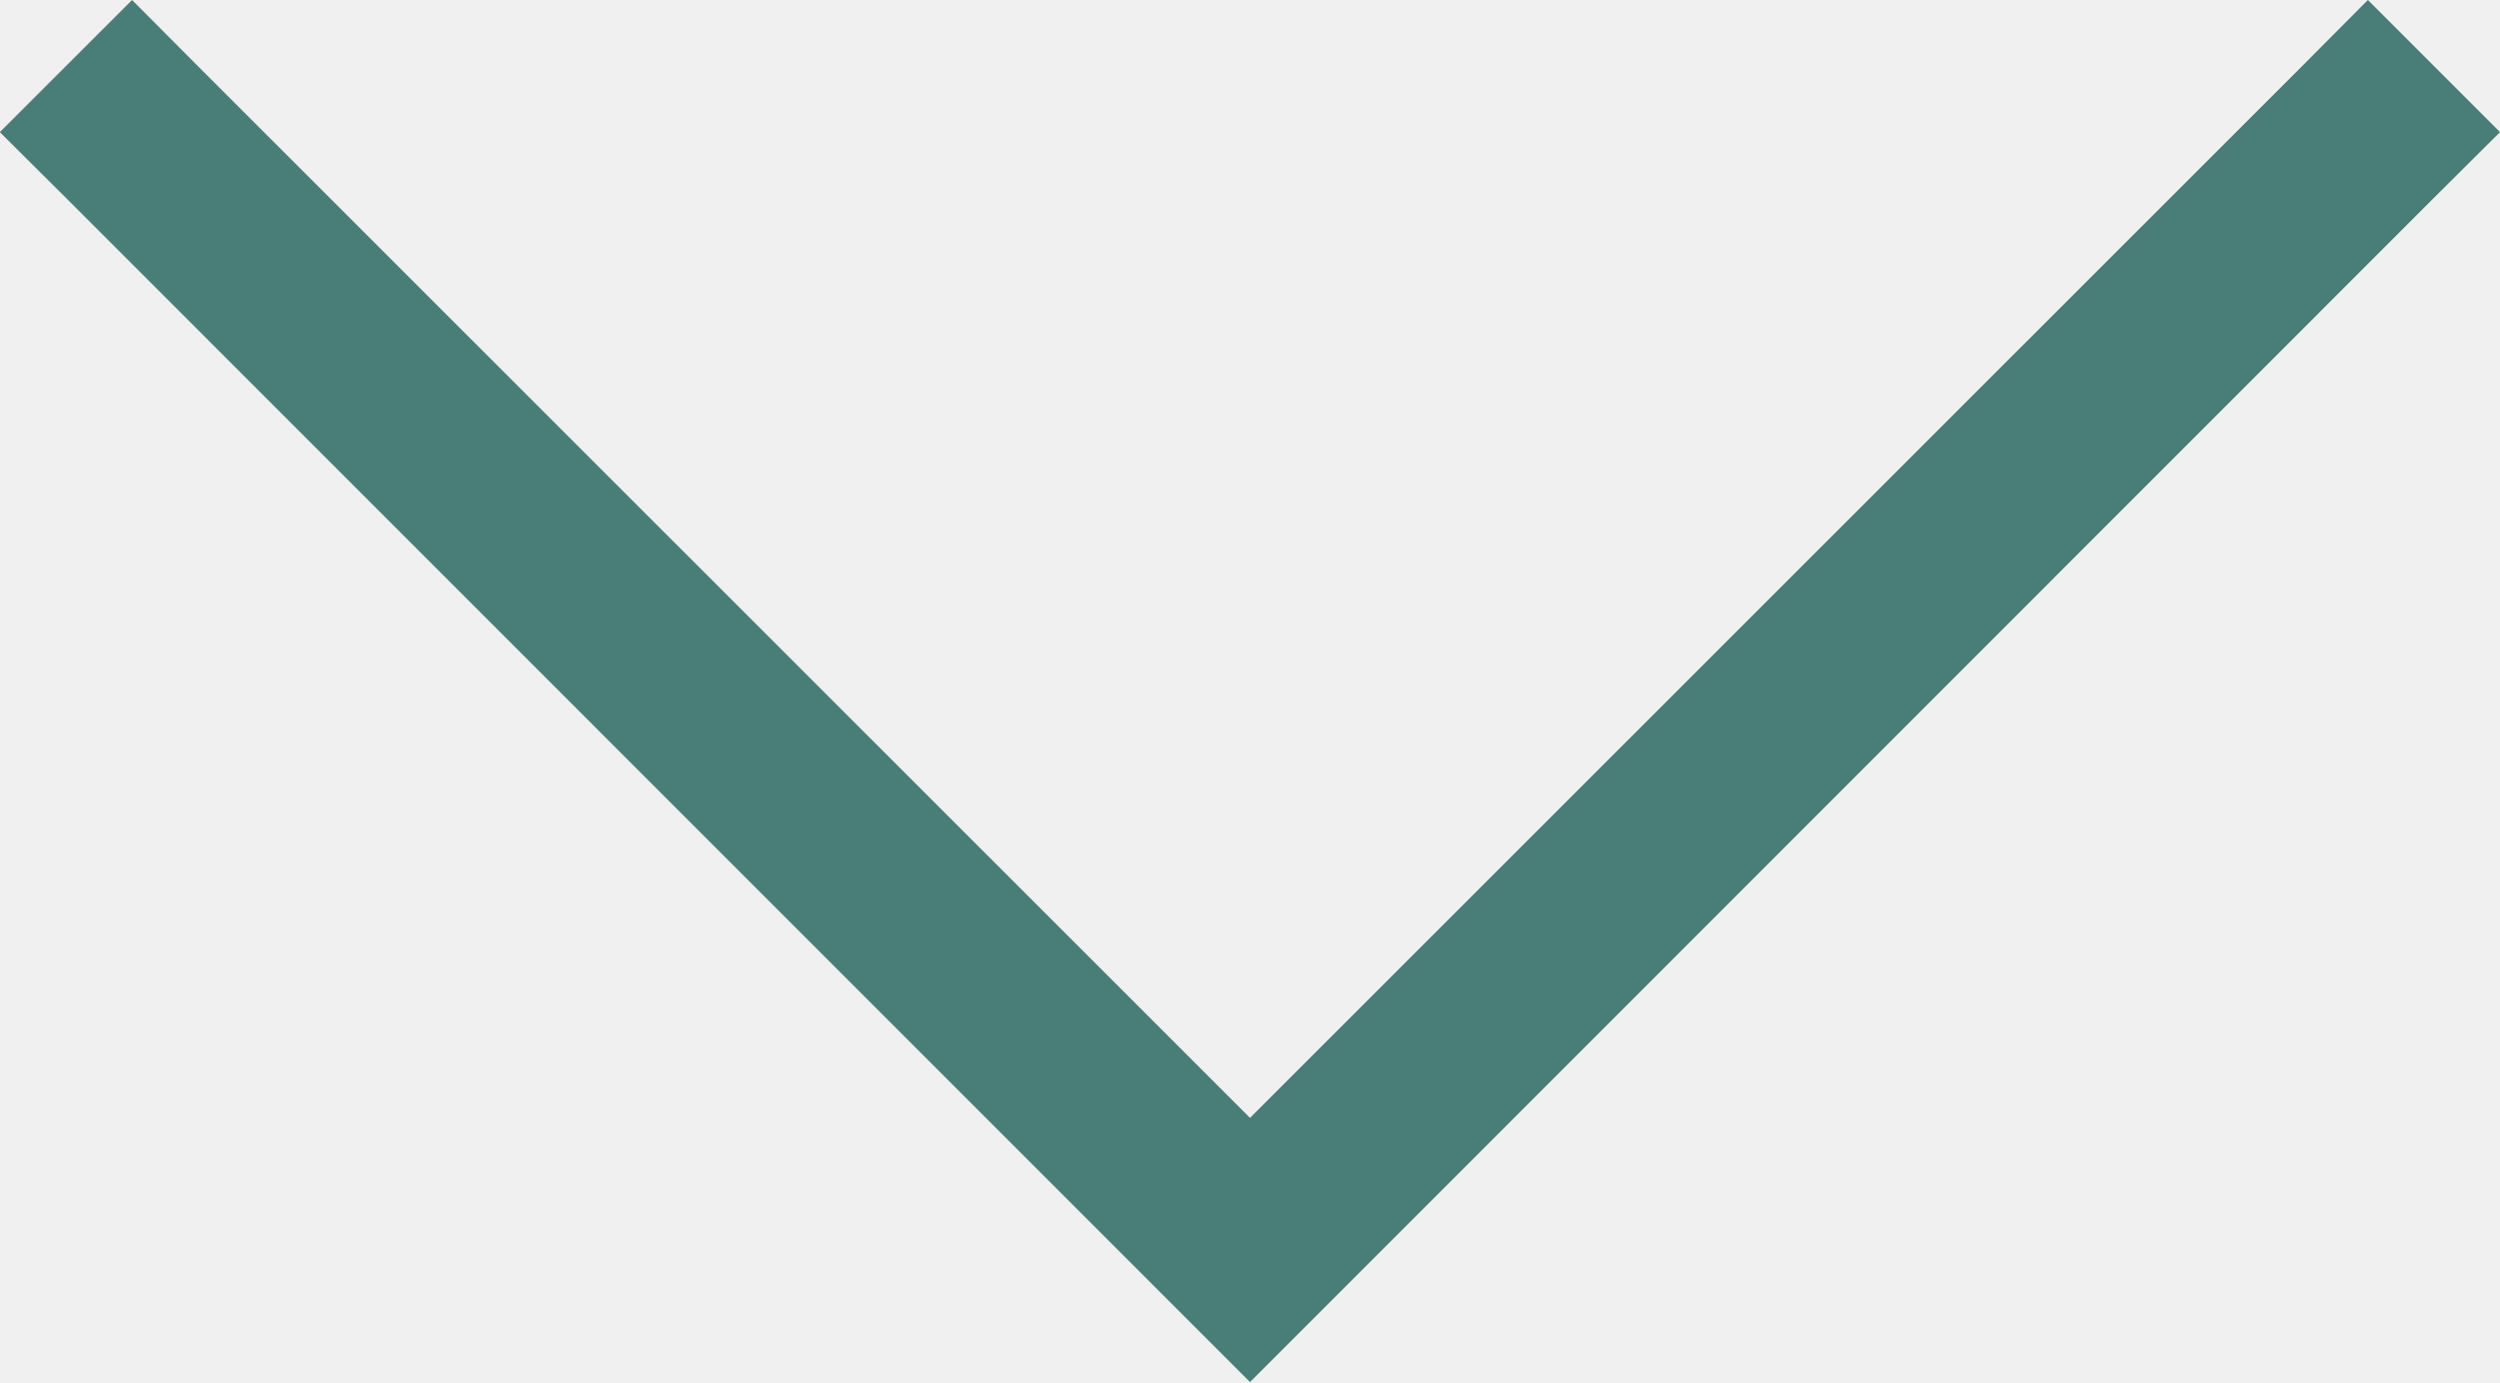
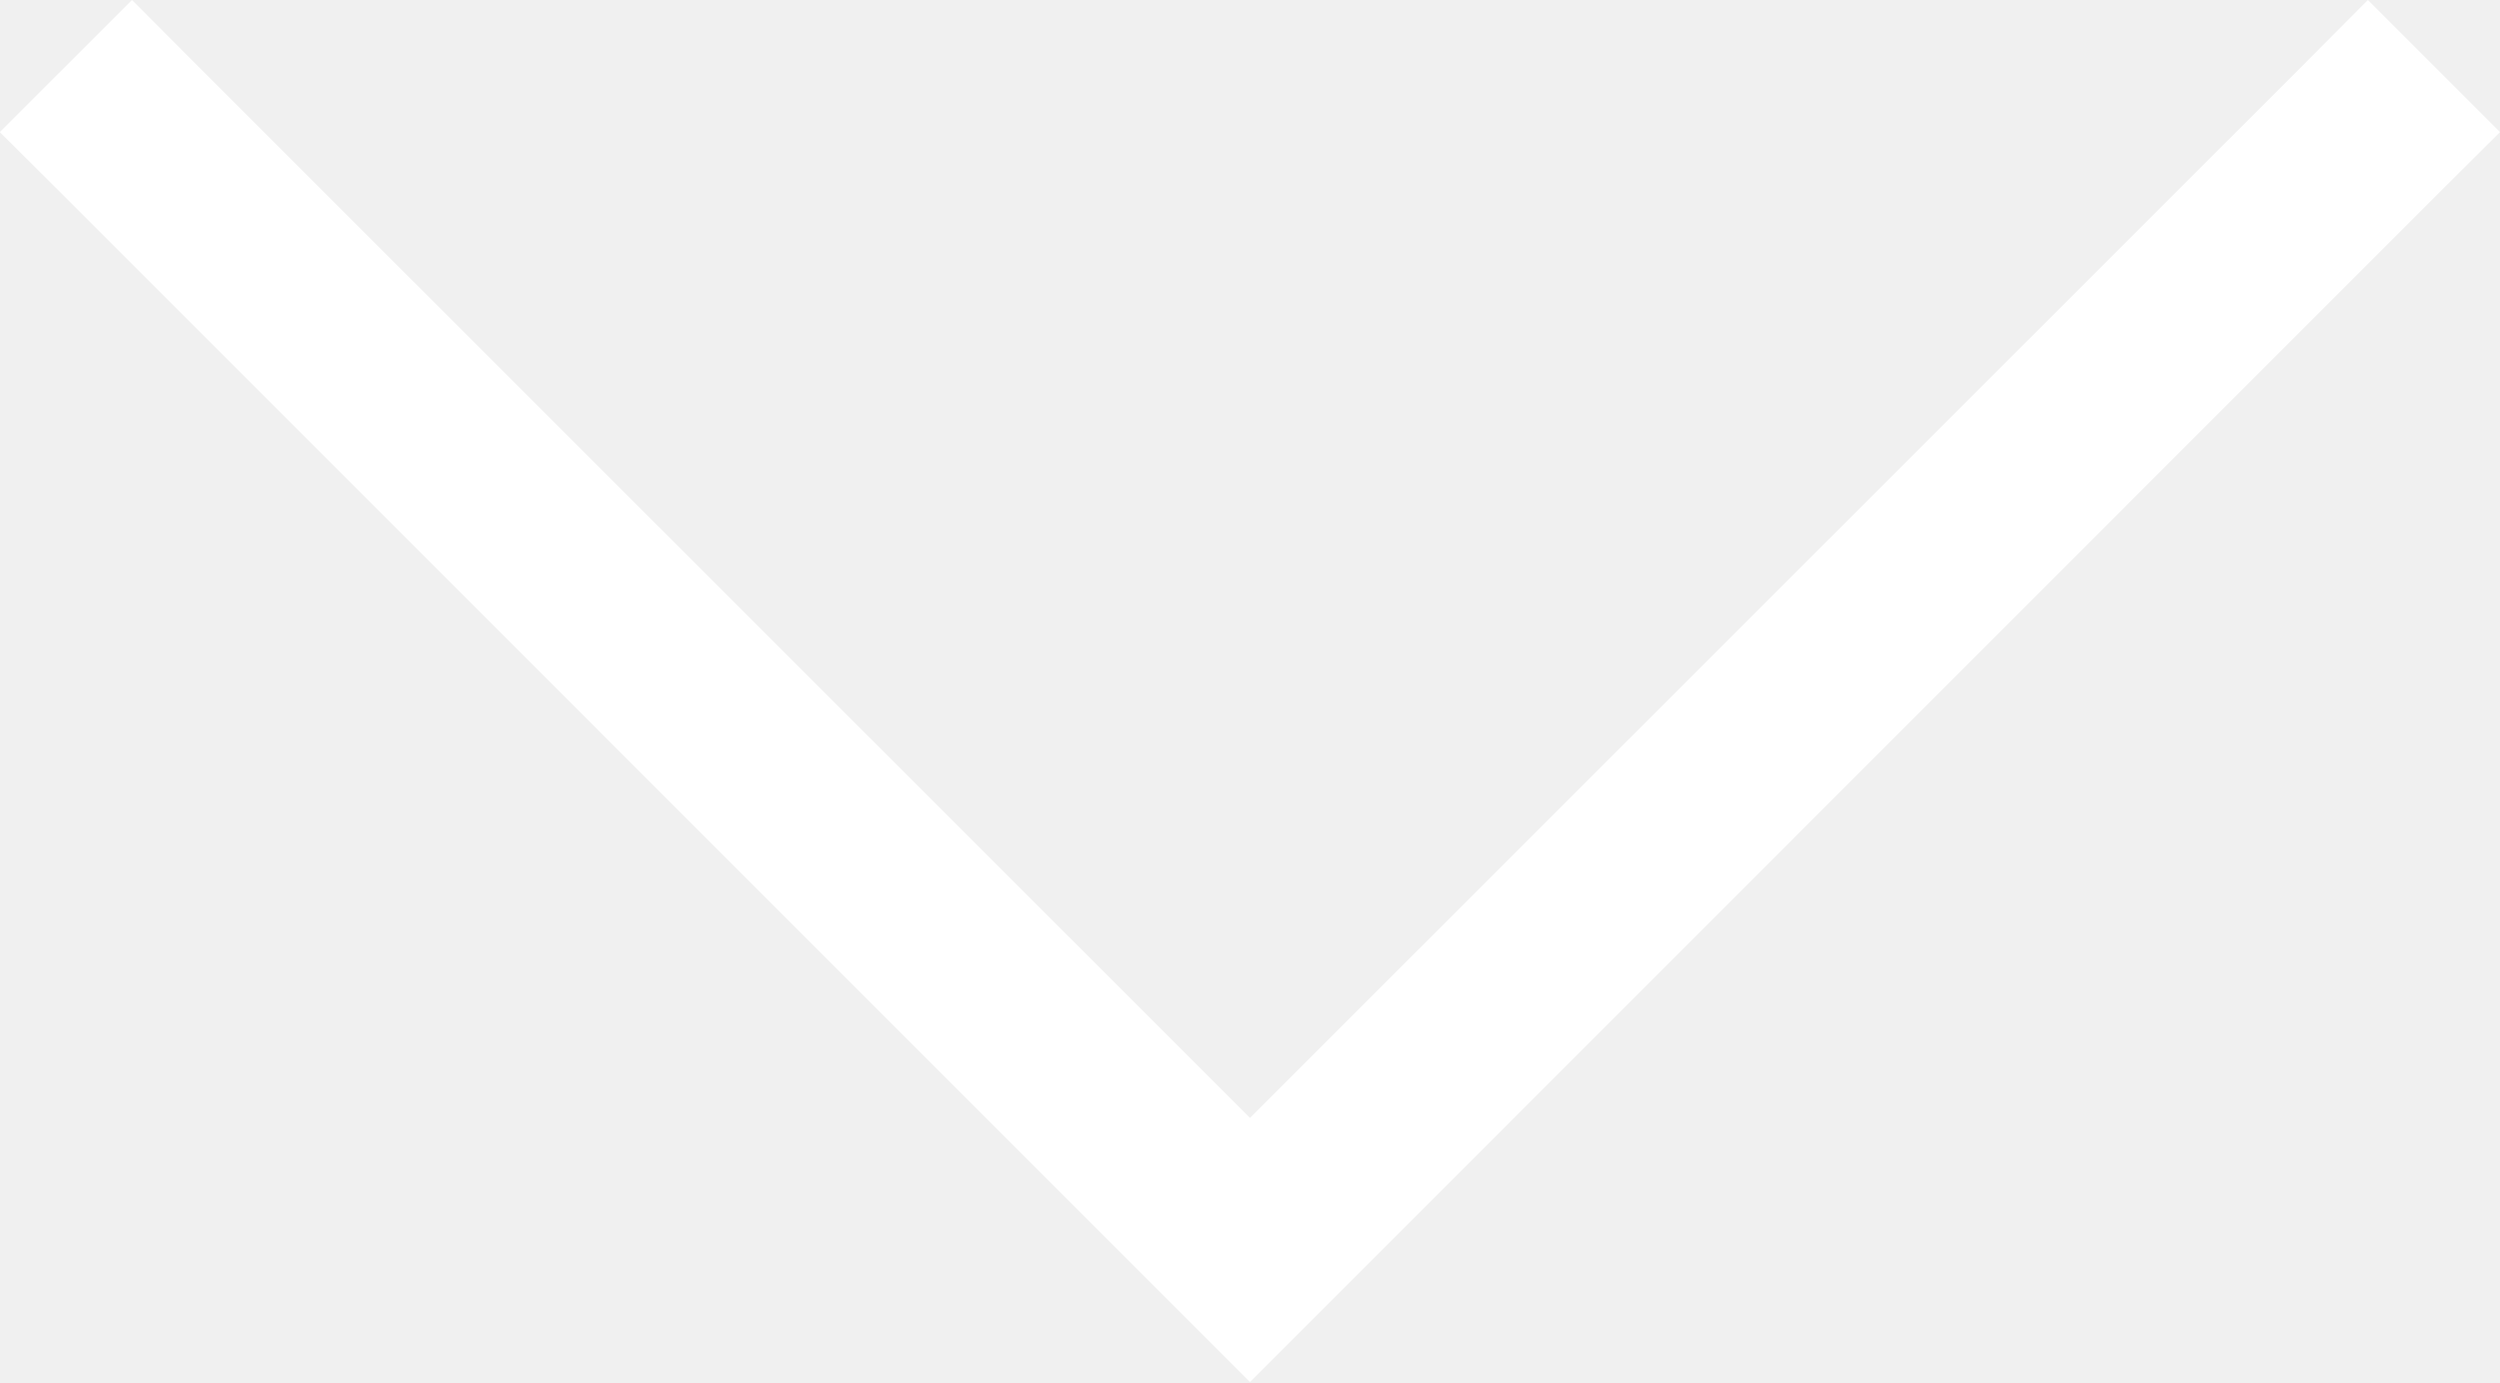
<svg xmlns="http://www.w3.org/2000/svg" width="42.706" height="23.61" viewBox="0 0 42.706 23.61">
  <g id="layer1" transform="translate(45.997 -6.291) rotate(90)">
-     <path id="Path_5590" data-name="Path 5590" d="M8.548,3.291,6.291,5.548,7.422,6.673,25.387,24.644,7.422,42.615,6.291,43.741,8.548,46l1.125-1.131L29.9,24.644,9.673,4.422Z" transform="translate(0 0)" fill="#487d78" />
+     <path id="Path_5590" data-name="Path 5590" d="M8.548,3.291,6.291,5.548,7.422,6.673,25.387,24.644,7.422,42.615,6.291,43.741,8.548,46l1.125-1.131L29.9,24.644,9.673,4.422Z" transform="translate(0 0)" fill="#fff" />
  </g>
</svg>
